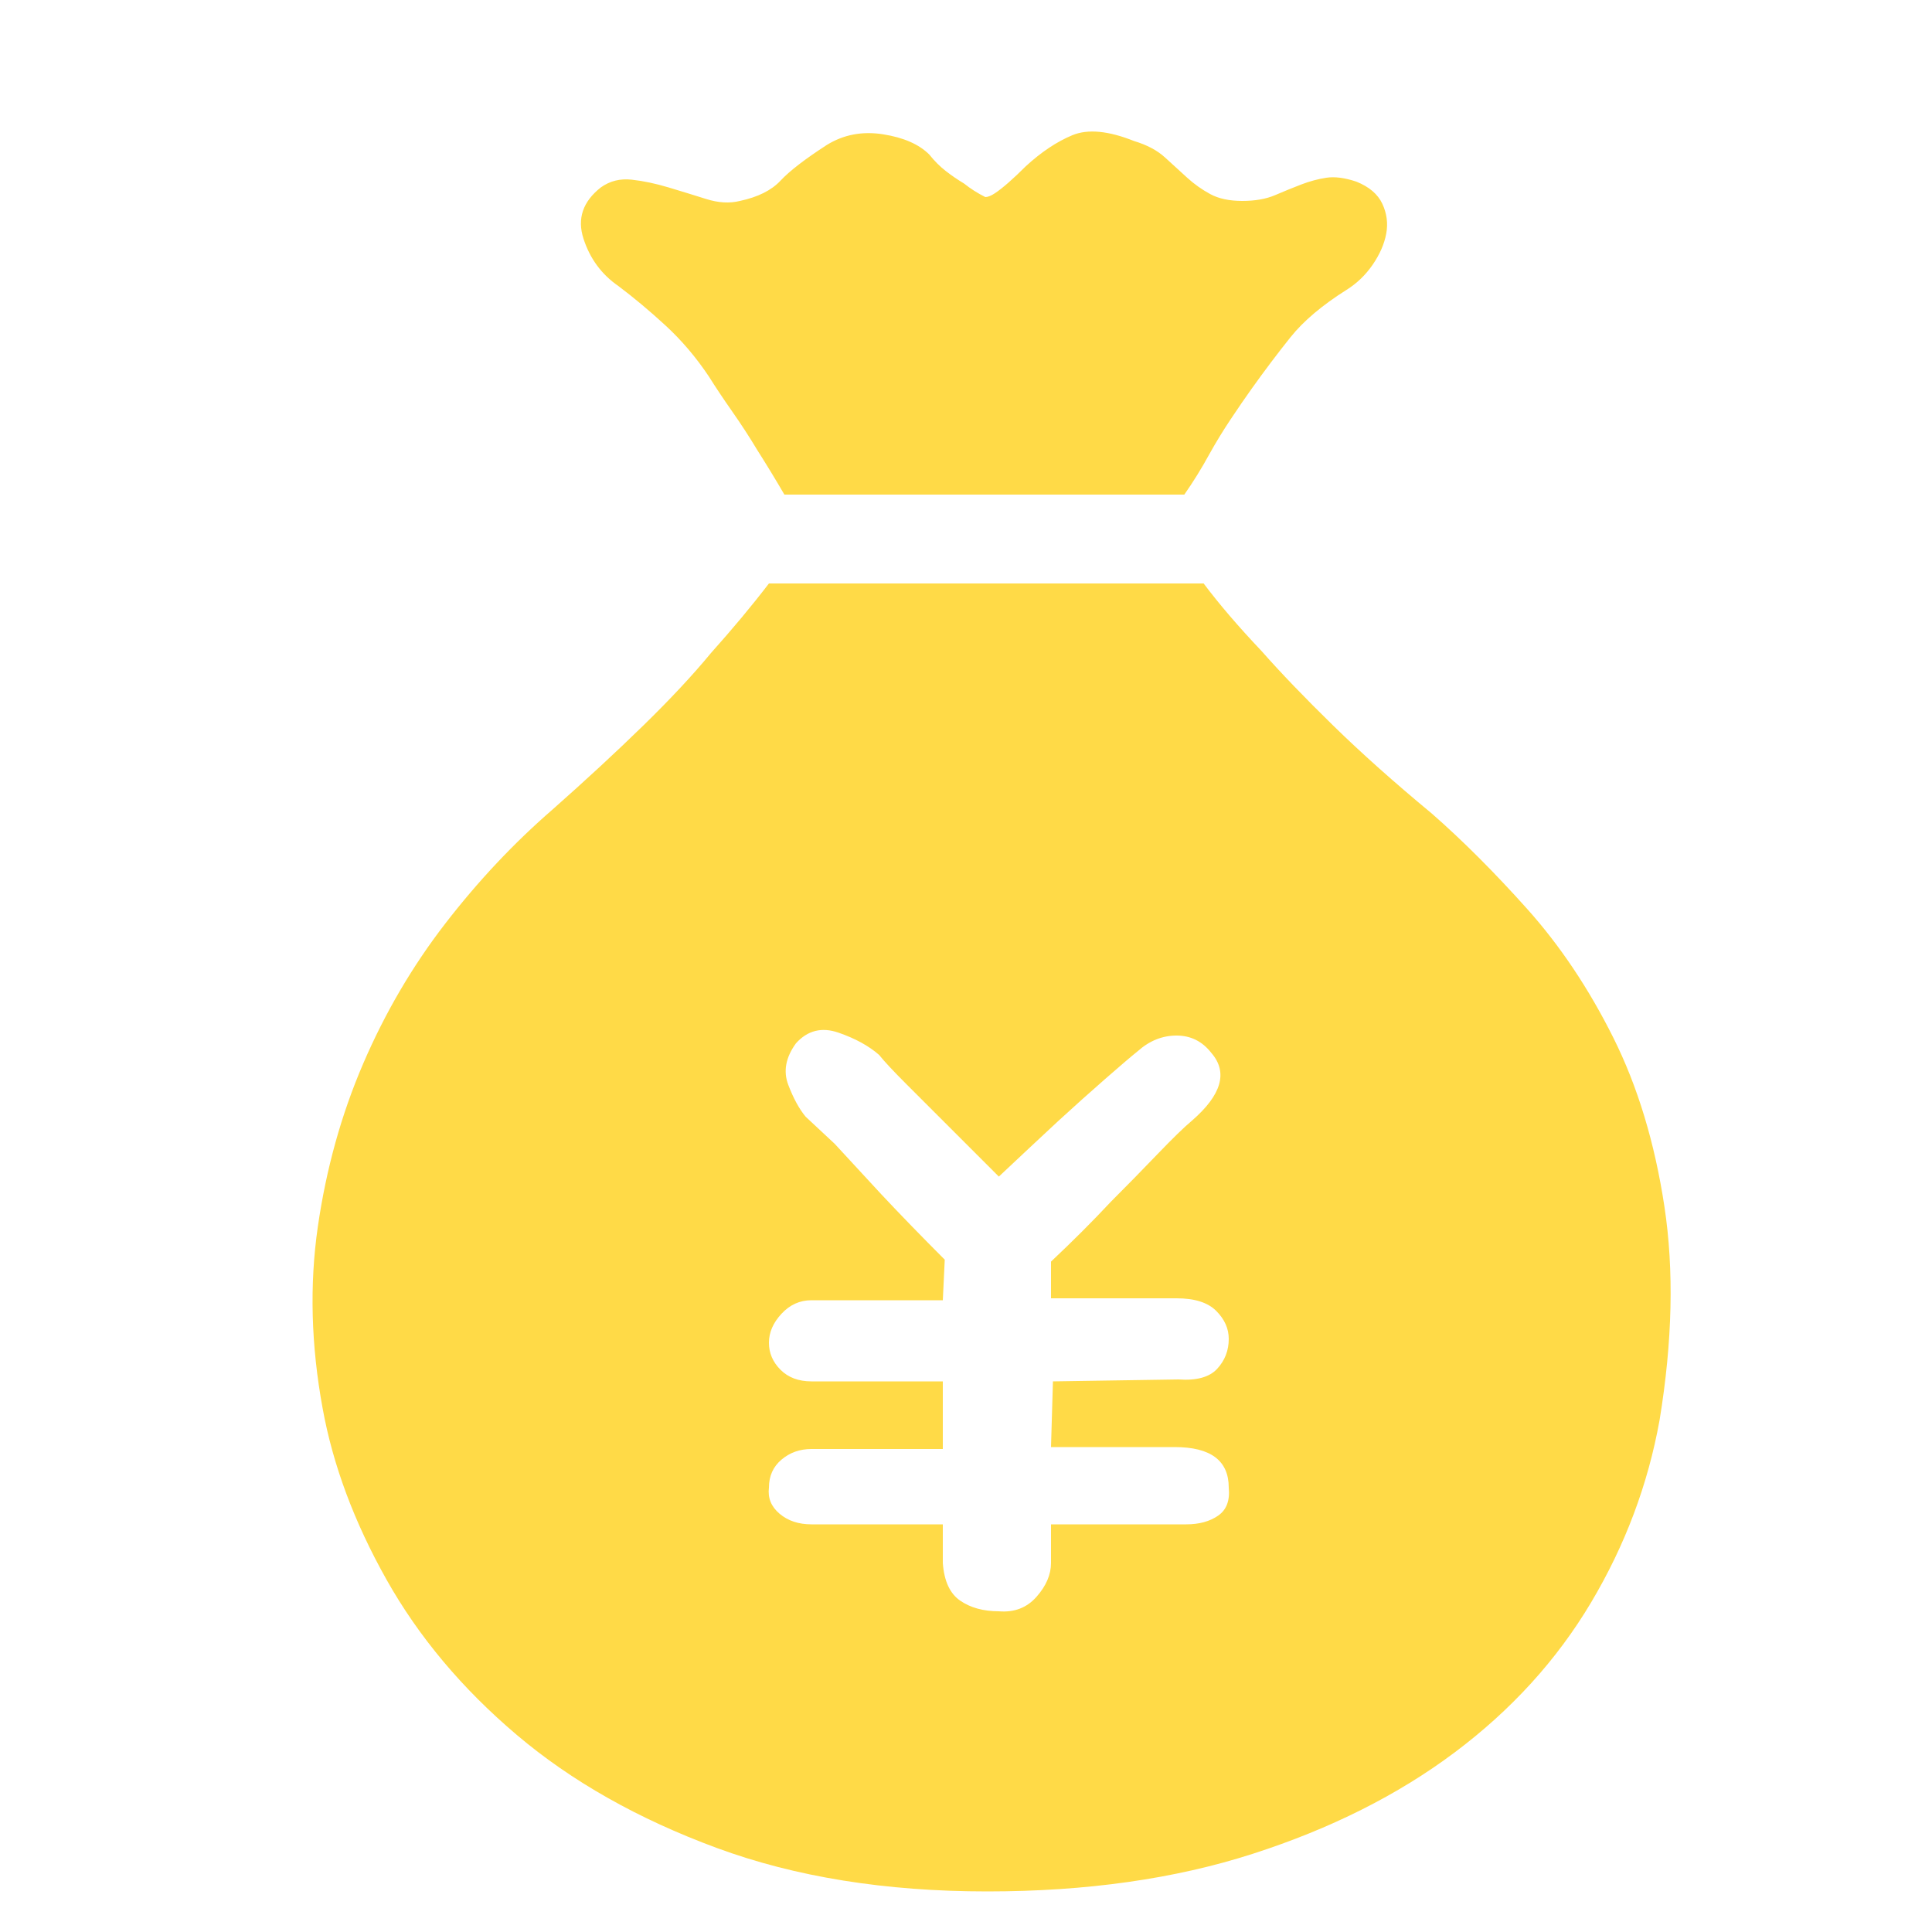
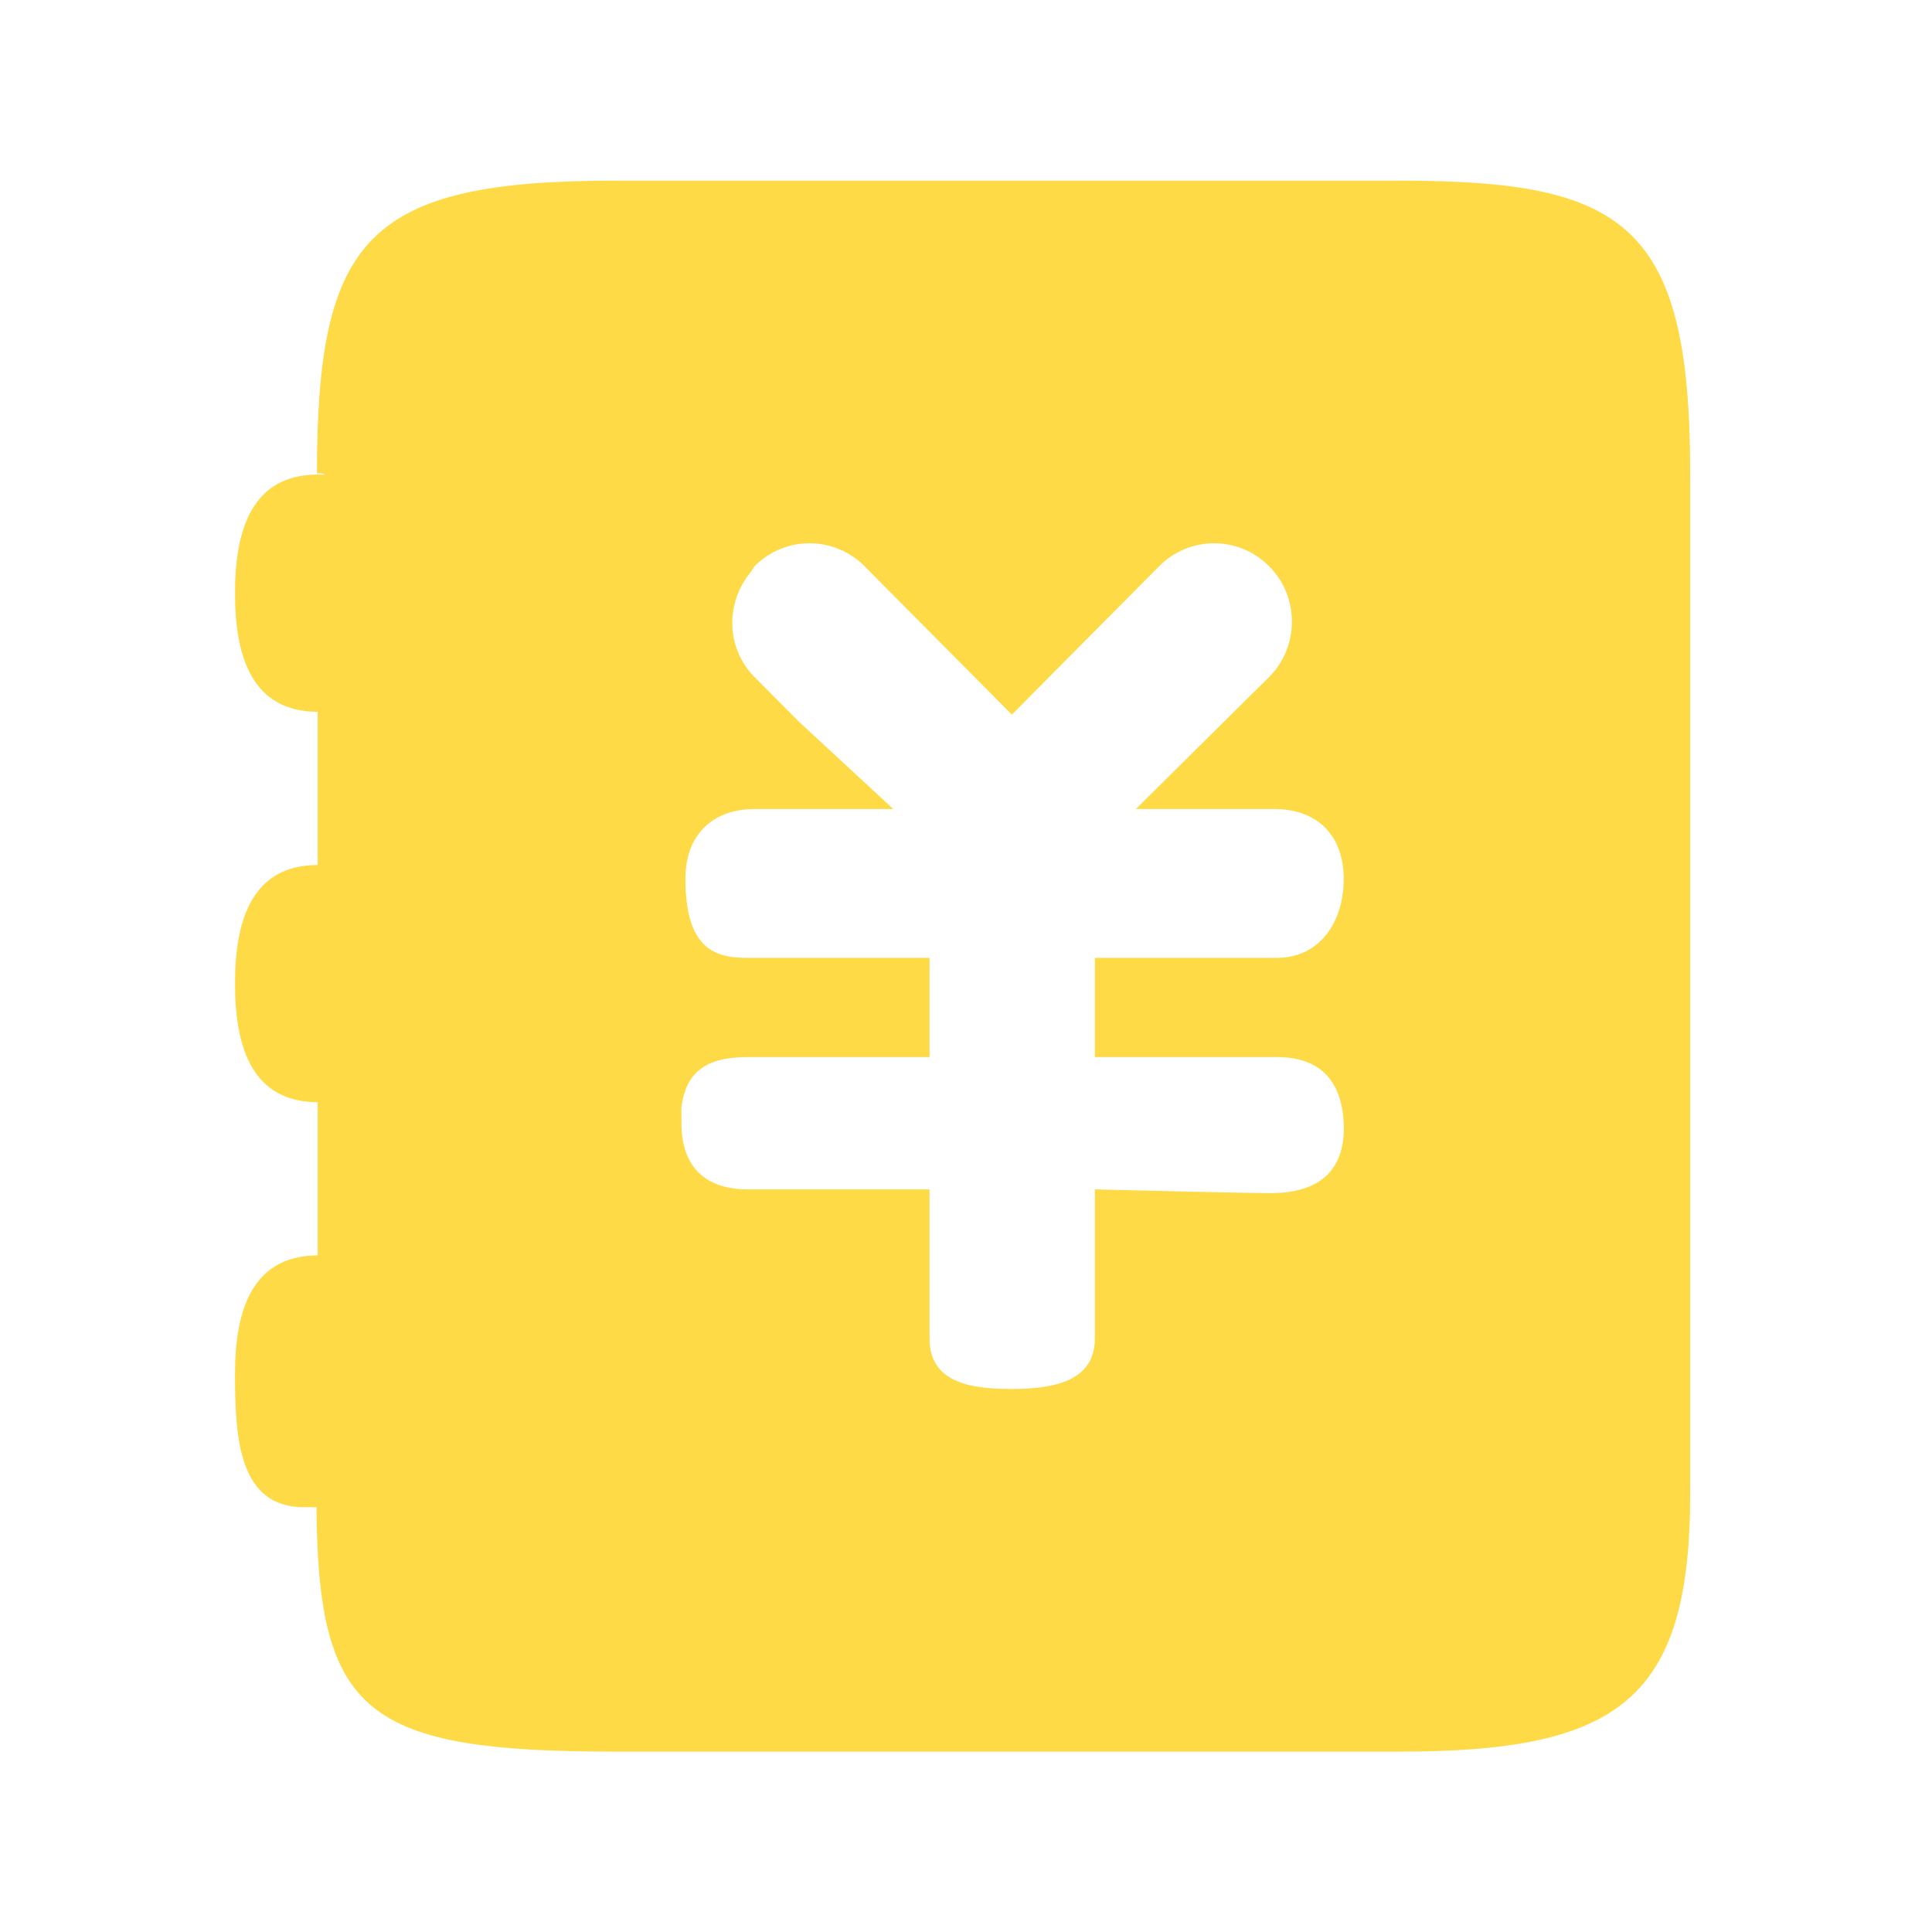
- <svg xmlns="http://www.w3.org/2000/svg" t="1686504595673" class="icon" viewBox="0 0 1024 1024" version="1.1" p-id="5262" width="200" height="200">
-   <path d="M522.24 104.448q2.048 0 5.12-2.048 6.144-4.096 16.384-14.336 12.288-11.264 24.576-16.384t32.768 3.072q10.24 3.072 16.384 8.704t11.776 10.752 12.288 8.704 16.896 3.584 17.408-3.072 13.824-5.632 13.312-3.584 15.872 2.048q10.24 4.096 13.824 11.776t2.048 15.872-7.168 16.384-13.824 13.312q-19.456 12.288-29.696 25.088t-20.48 27.136q-5.12 7.168-11.264 16.384t-11.264 18.432q-6.144 11.264-13.312 21.504l-211.968 0q-7.168-12.288-14.336-23.552-6.144-10.24-13.312-20.48t-12.288-18.432q-10.24-15.36-23.04-27.136t-25.088-20.992q-13.312-9.216-18.432-25.088t9.216-27.136q7.168-5.12 16.384-4.096t19.456 4.096 19.968 6.144 17.92 1.024q14.336-3.072 21.504-10.752t24.576-18.944q13.312-8.192 29.696-5.632t24.576 10.752q4.096 5.12 8.704 8.704t9.728 6.656q5.12 4.096 11.264 7.168zM637.952 309.248q12.288 16.384 30.72 35.84 15.36 17.408 37.888 39.424t52.224 46.592q24.576 21.504 50.688 50.688t45.568 68.096 27.136 89.6-2.56 113.152q-9.216 51.2-36.352 96.768t-72.192 79.36-107.008 53.76-140.8 19.968q-80.896 0-143.36-23.04t-105.984-59.904-69.12-82.432-33.792-90.624q-9.216-50.176-2.56-96.256t24.064-86.528 43.52-74.24 56.832-60.416q26.624-23.552 48.128-44.544t35.84-38.4q17.408-19.456 30.72-36.864l230.4 0zM529.408 623.616l-27.648-27.648-21.504-21.504q-10.24-10.24-14.336-15.36-8.192-7.168-21.504-11.776t-22.528 5.632q-8.192 11.264-4.096 22.016t9.216 16.896l15.36 14.336q11.264 12.288 24.576 26.624 15.36 16.384 33.792 34.816l-1.024 21.504-69.632 0q-9.216 0-15.872 7.168t-6.656 15.36 6.144 14.336 16.384 6.144l69.632 0 0 35.84-69.632 0q-9.216 0-15.872 5.632t-6.656 14.848q-1.024 8.192 5.632 13.824t16.896 5.632l69.632 0 0 20.48q1.024 14.336 9.216 19.968t20.48 5.632q12.288 1.024 19.968-7.68t7.68-17.92l0-20.48 71.68 0q10.24 0 16.896-4.608t5.632-14.848q0-21.504-28.672-21.504l-65.536 0 1.024-34.816 66.56-1.024q14.336 1.024 20.48-5.632t6.144-15.872q0-8.192-6.656-14.848t-20.992-6.656l-66.56 0 0-19.456q17.408-16.384 31.744-31.744 12.288-12.288 24.576-25.088t18.432-17.92q23.552-20.48 10.24-35.84-7.168-9.216-18.432-9.216t-20.48 8.192q-5.12 4.096-17.408 14.848t-24.576 22.016q-14.336 13.312-31.744 29.696z" fill="#ffda47" p-id="5263" />
+ <svg xmlns="http://www.w3.org/2000/svg" t="1686738673287" class="icon" viewBox="0 0 1024 1024" version="1.1" p-id="6672" width="200" height="200">
+   <path d="M741.939 95.754l-415.984 0c-131.539 0-157.866 30.505-157.985 155.152 4.099-0.146 4.099 0.608 4.099 0.608l-3.466 0c-34.467 0-44.053 28.16-44.053 62.877 0 34.724 9.586 62.874 44.053 62.874l-0.231-1.043 0 87.646 0.231-5.419c-34.467 0-44.053 28.151-44.053 62.867 0 34.733 9.586 62.877 44.053 62.877l-0.231-6.385 0 96.411 0.231-8.834c-34.467 0-44.053 28.144-44.053 62.858 0 34.733 2.26 70.631 36.728 70.631 0 0 0 0 6.445-0.068 0.933 109.403 25.781 129.585 158.233 129.585l415.984 0c115.763 0 153.895-27.271 153.895-136.519l0-541.113c0-132.162-34.573-155.007-153.895-155.007zM676.716 560.278c22.632 0 34.427 12.154 35.478 35.059 1.053 22.938-10.835 37.147-38.995 37.043-16.098-0.034-92.892-1.985-92.892-1.985l0 78.881c0 22.923-21.73 26.91-44.509 26.91-22.774 0-43.138-3.987-43.138-26.91l0-78.881-96.409 0c-22.586 0-35.059-12.137-35.059-35.059 0-15.236-0.298-5.153-0.205-6.283 1.739-21.329 13.781-28.776 35.264-28.776l96.41 0 0-52.588-96.41 0c-16.597 0-32.969-3.989-32.969-41.88 0-22.929 13.943-37 36.728-37l73.452 0-50.122-46.383-23.419-23.588c-15.185-15.296-15.526-39.304-2.038-55.61 0.805-0.976 1.139-2.191 2.038-3.115 16.109-16.212 42.197-16.212 58.305 0l3.074 3.115 75.003 75.527 78.069-78.642c16.108-16.212 42.188-16.212 58.287 0 16.1 16.21 16.1 42.522 0 58.725l-70.648 69.971 73.456 0c22.775 0 36.727 14.071 36.727 37 0 22.93-12.702 41.88-35.478 41.88l-96.41 0 0 52.588 96.41 0z" fill="#ffda47" p-id="6673" />
</svg>
